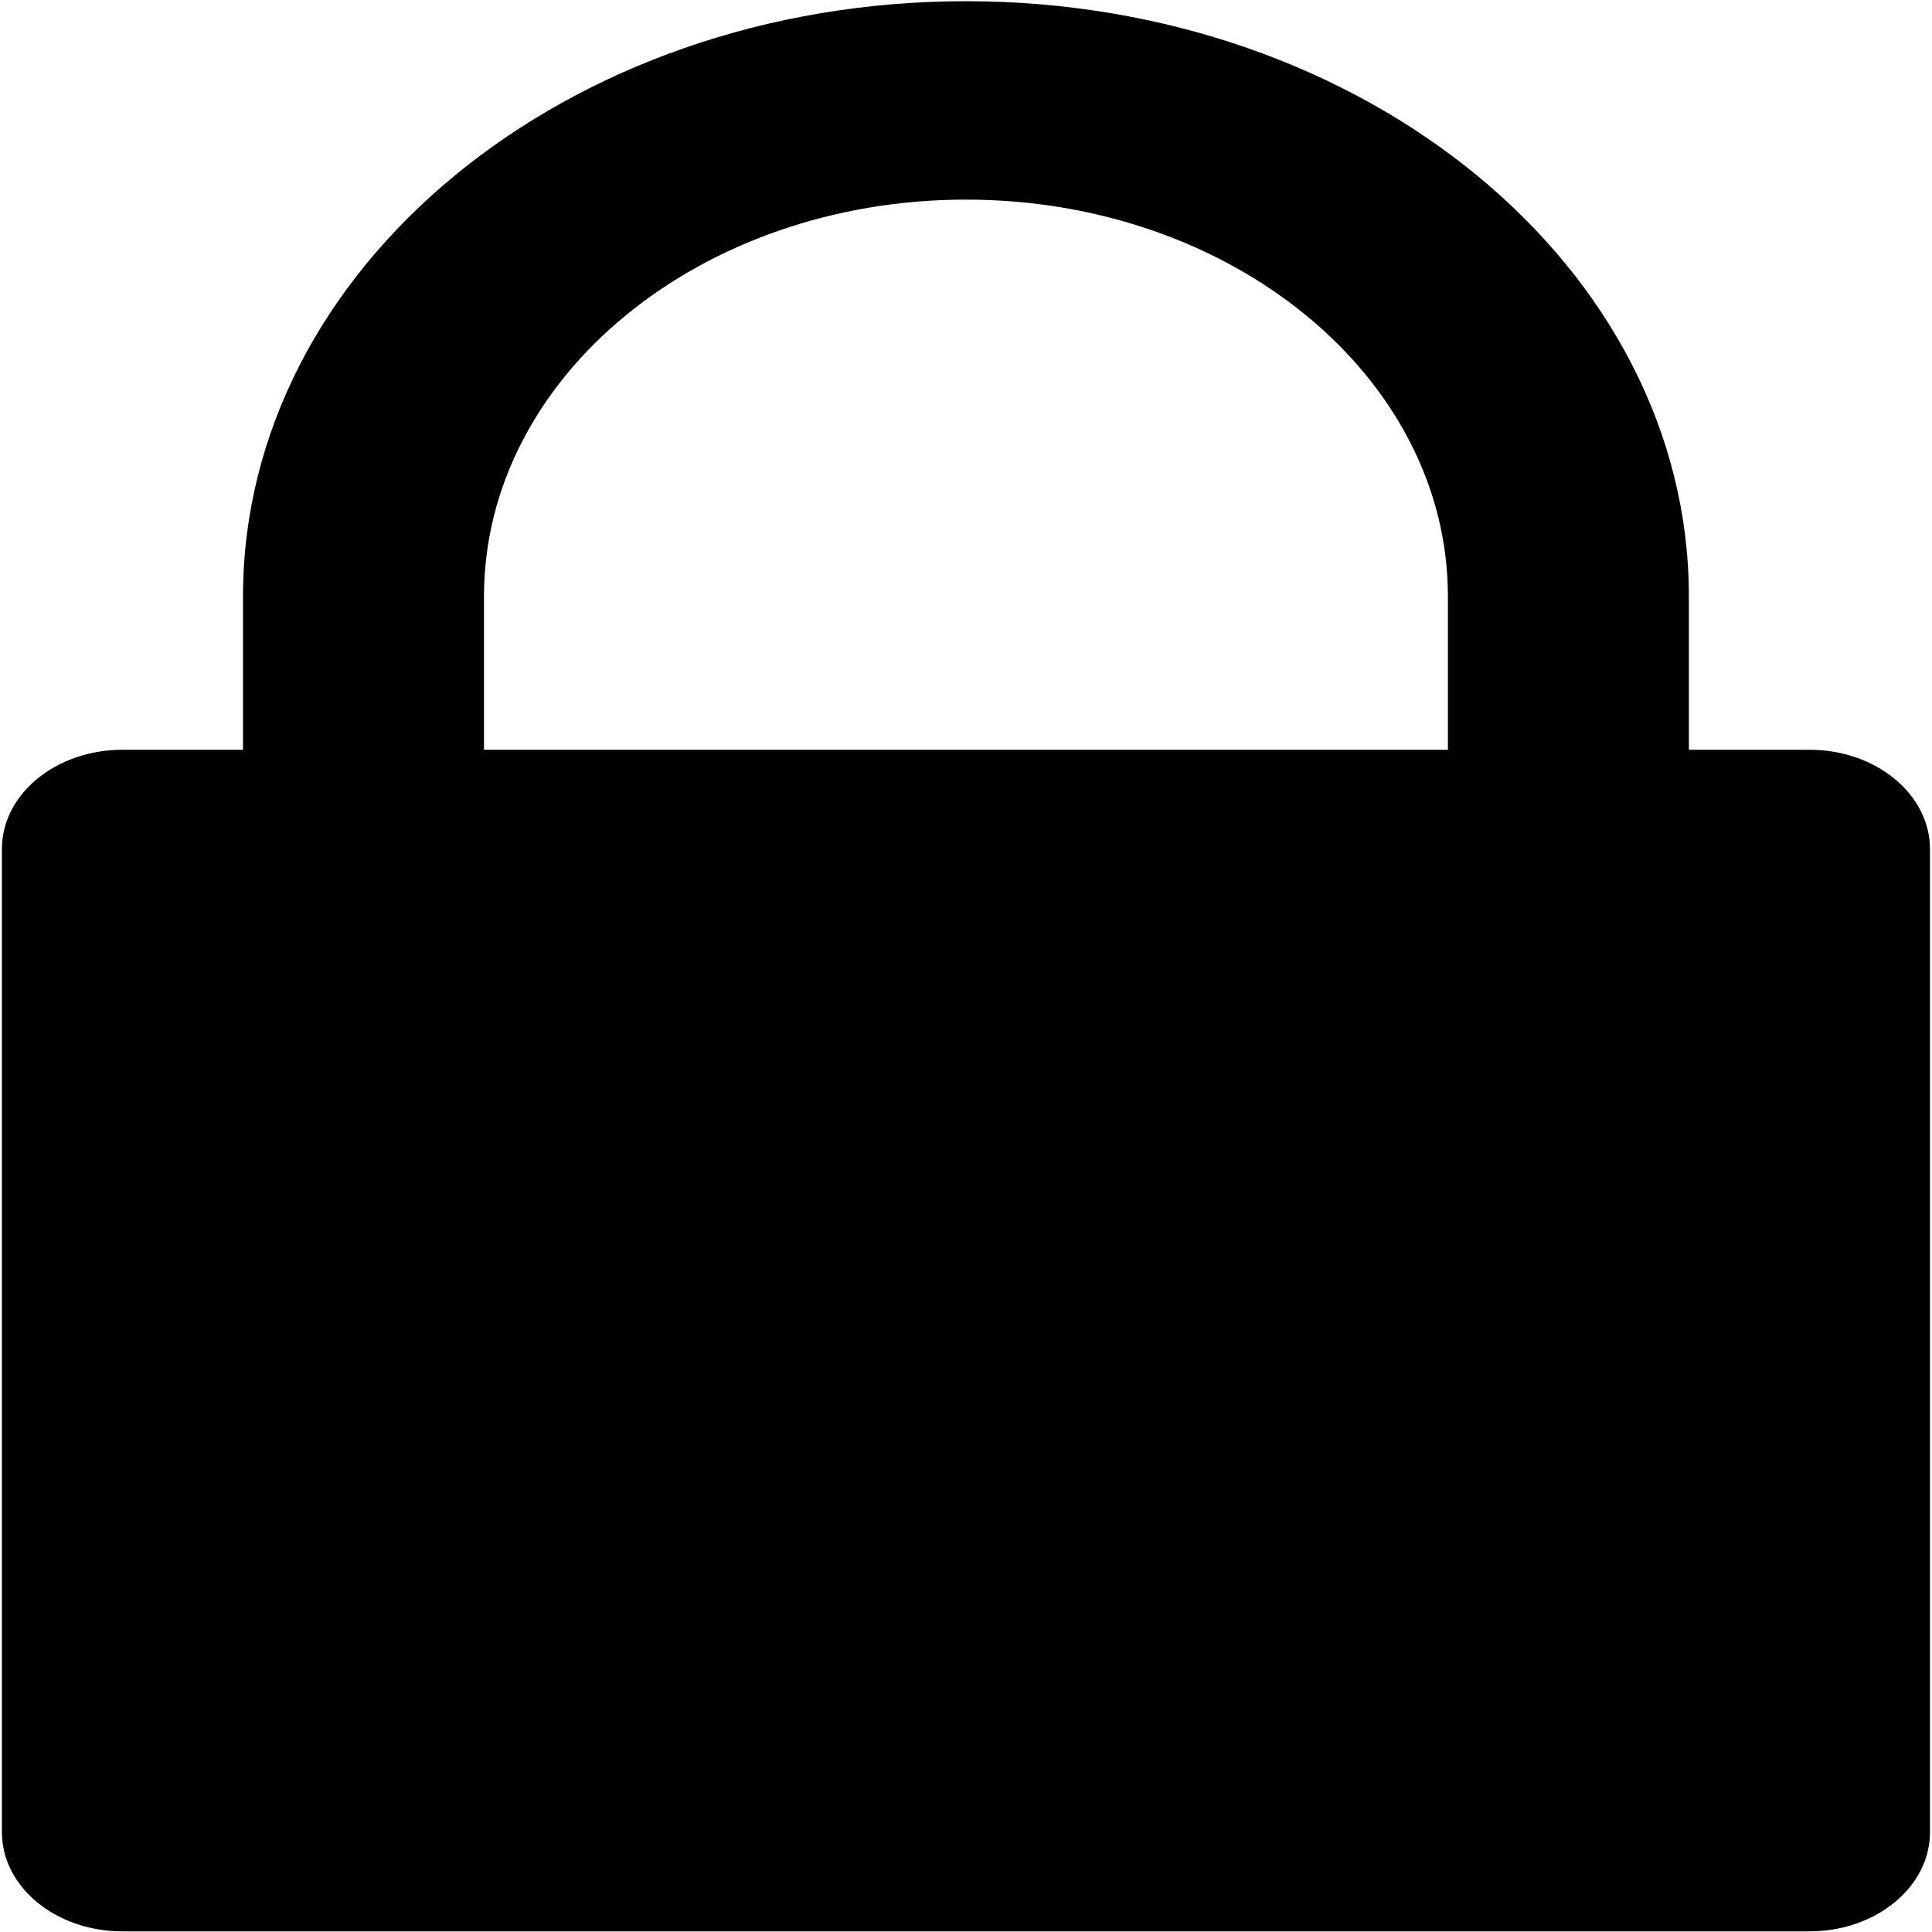
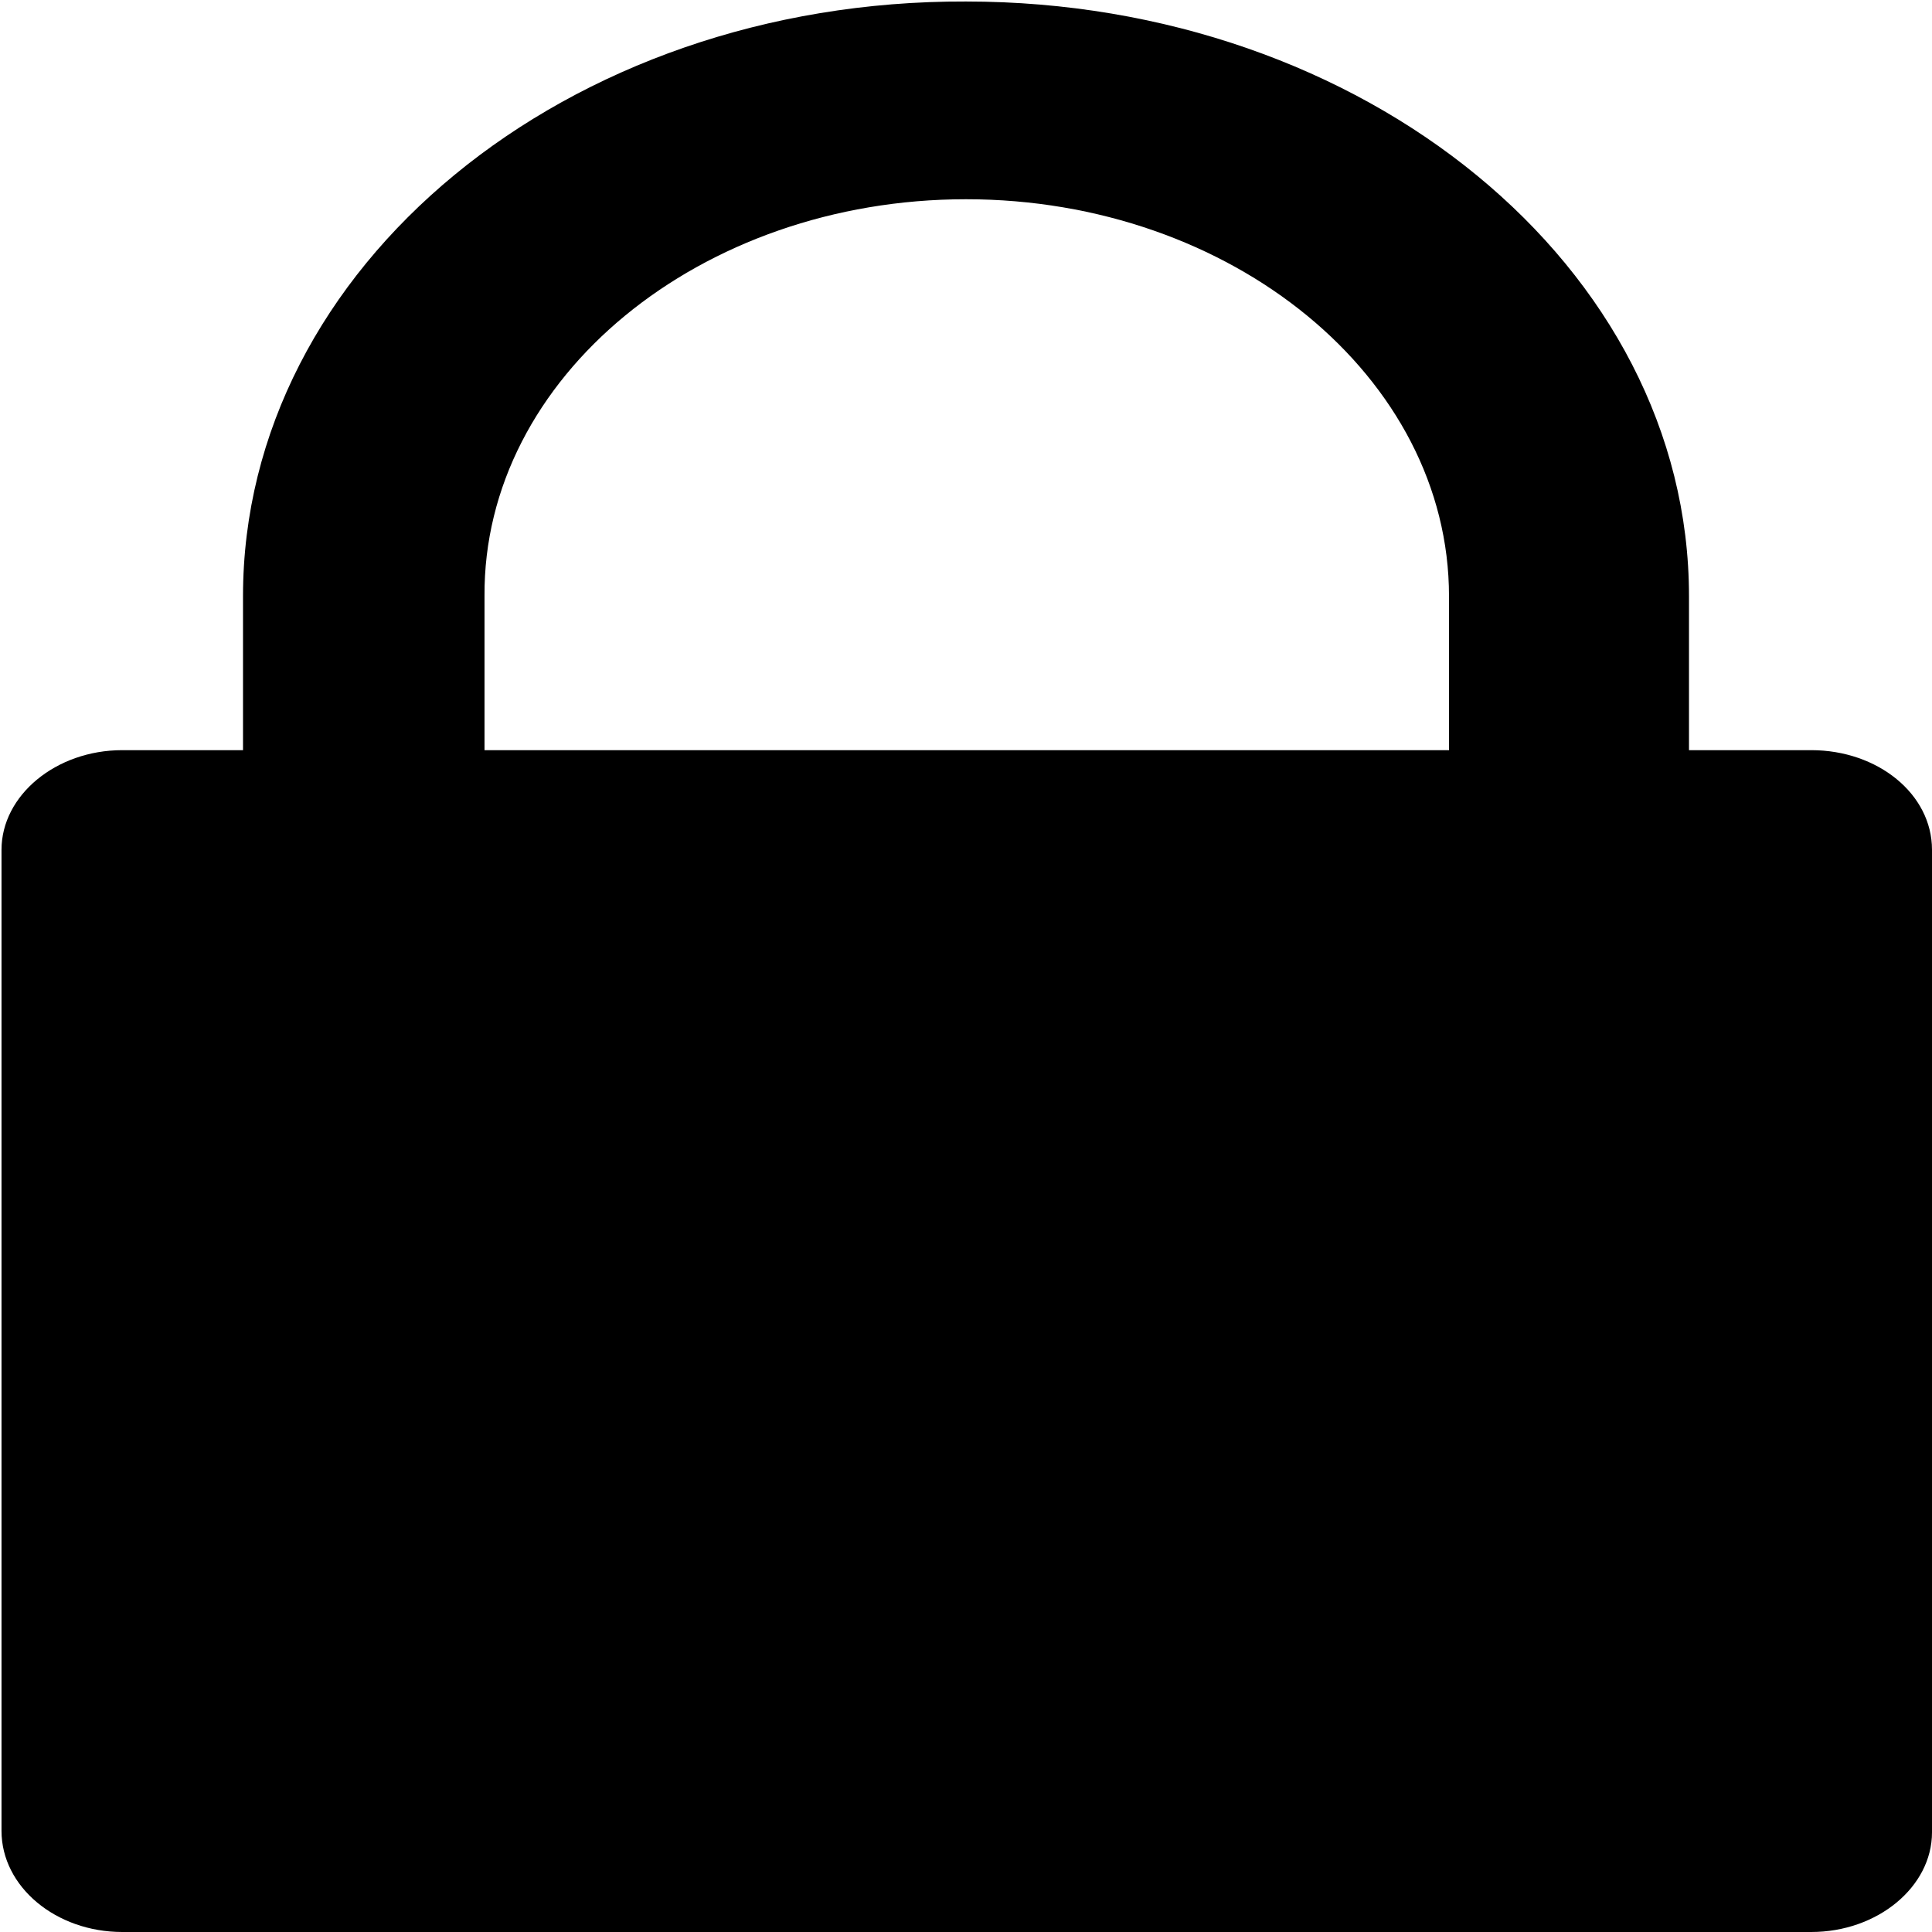
<svg xmlns="http://www.w3.org/2000/svg" width="128" height="128">
-   <path d="M119.88 49.674h-7.987V39.52C111.893 17.738 90.45.08 63.996.08 37.543.08 16.1 17.738 16.1 39.52v10.154H8.113c-4.408 0-7.987 2.94-7.987 6.577v65.13c0 3.637 3.57 6.577 7.987 6.577H119.88c4.407 0 7.987-2.94 7.987-6.577v-65.13c-.008-3.636-3.58-6.577-7.987-6.577zm-23.953 0H32.065V39.52c0-14.524 14.301-26.295 31.931-26.295 17.63 0 31.932 11.777 31.932 26.295v10.153z" />
+   <path d="M119.9 49.7h-8V39.5C111.9 17.7 90.4.1 64 .1 37.5 0 16.1 17.7 16.1 39.5v10.2h-8c-4.4 0-8 3-8 6.6v65c0 3.7 3.6 6.7 8 6.7H120c4.4 0 8-3 8-6.6V56.3c0-3.7-3.6-6.6-8-6.6zm-24 0H32.1V39.5C32 25 46.4 13.2 64 13.2c17.6 0 32 11.8 32 26.3v10.2z" />
</svg>
